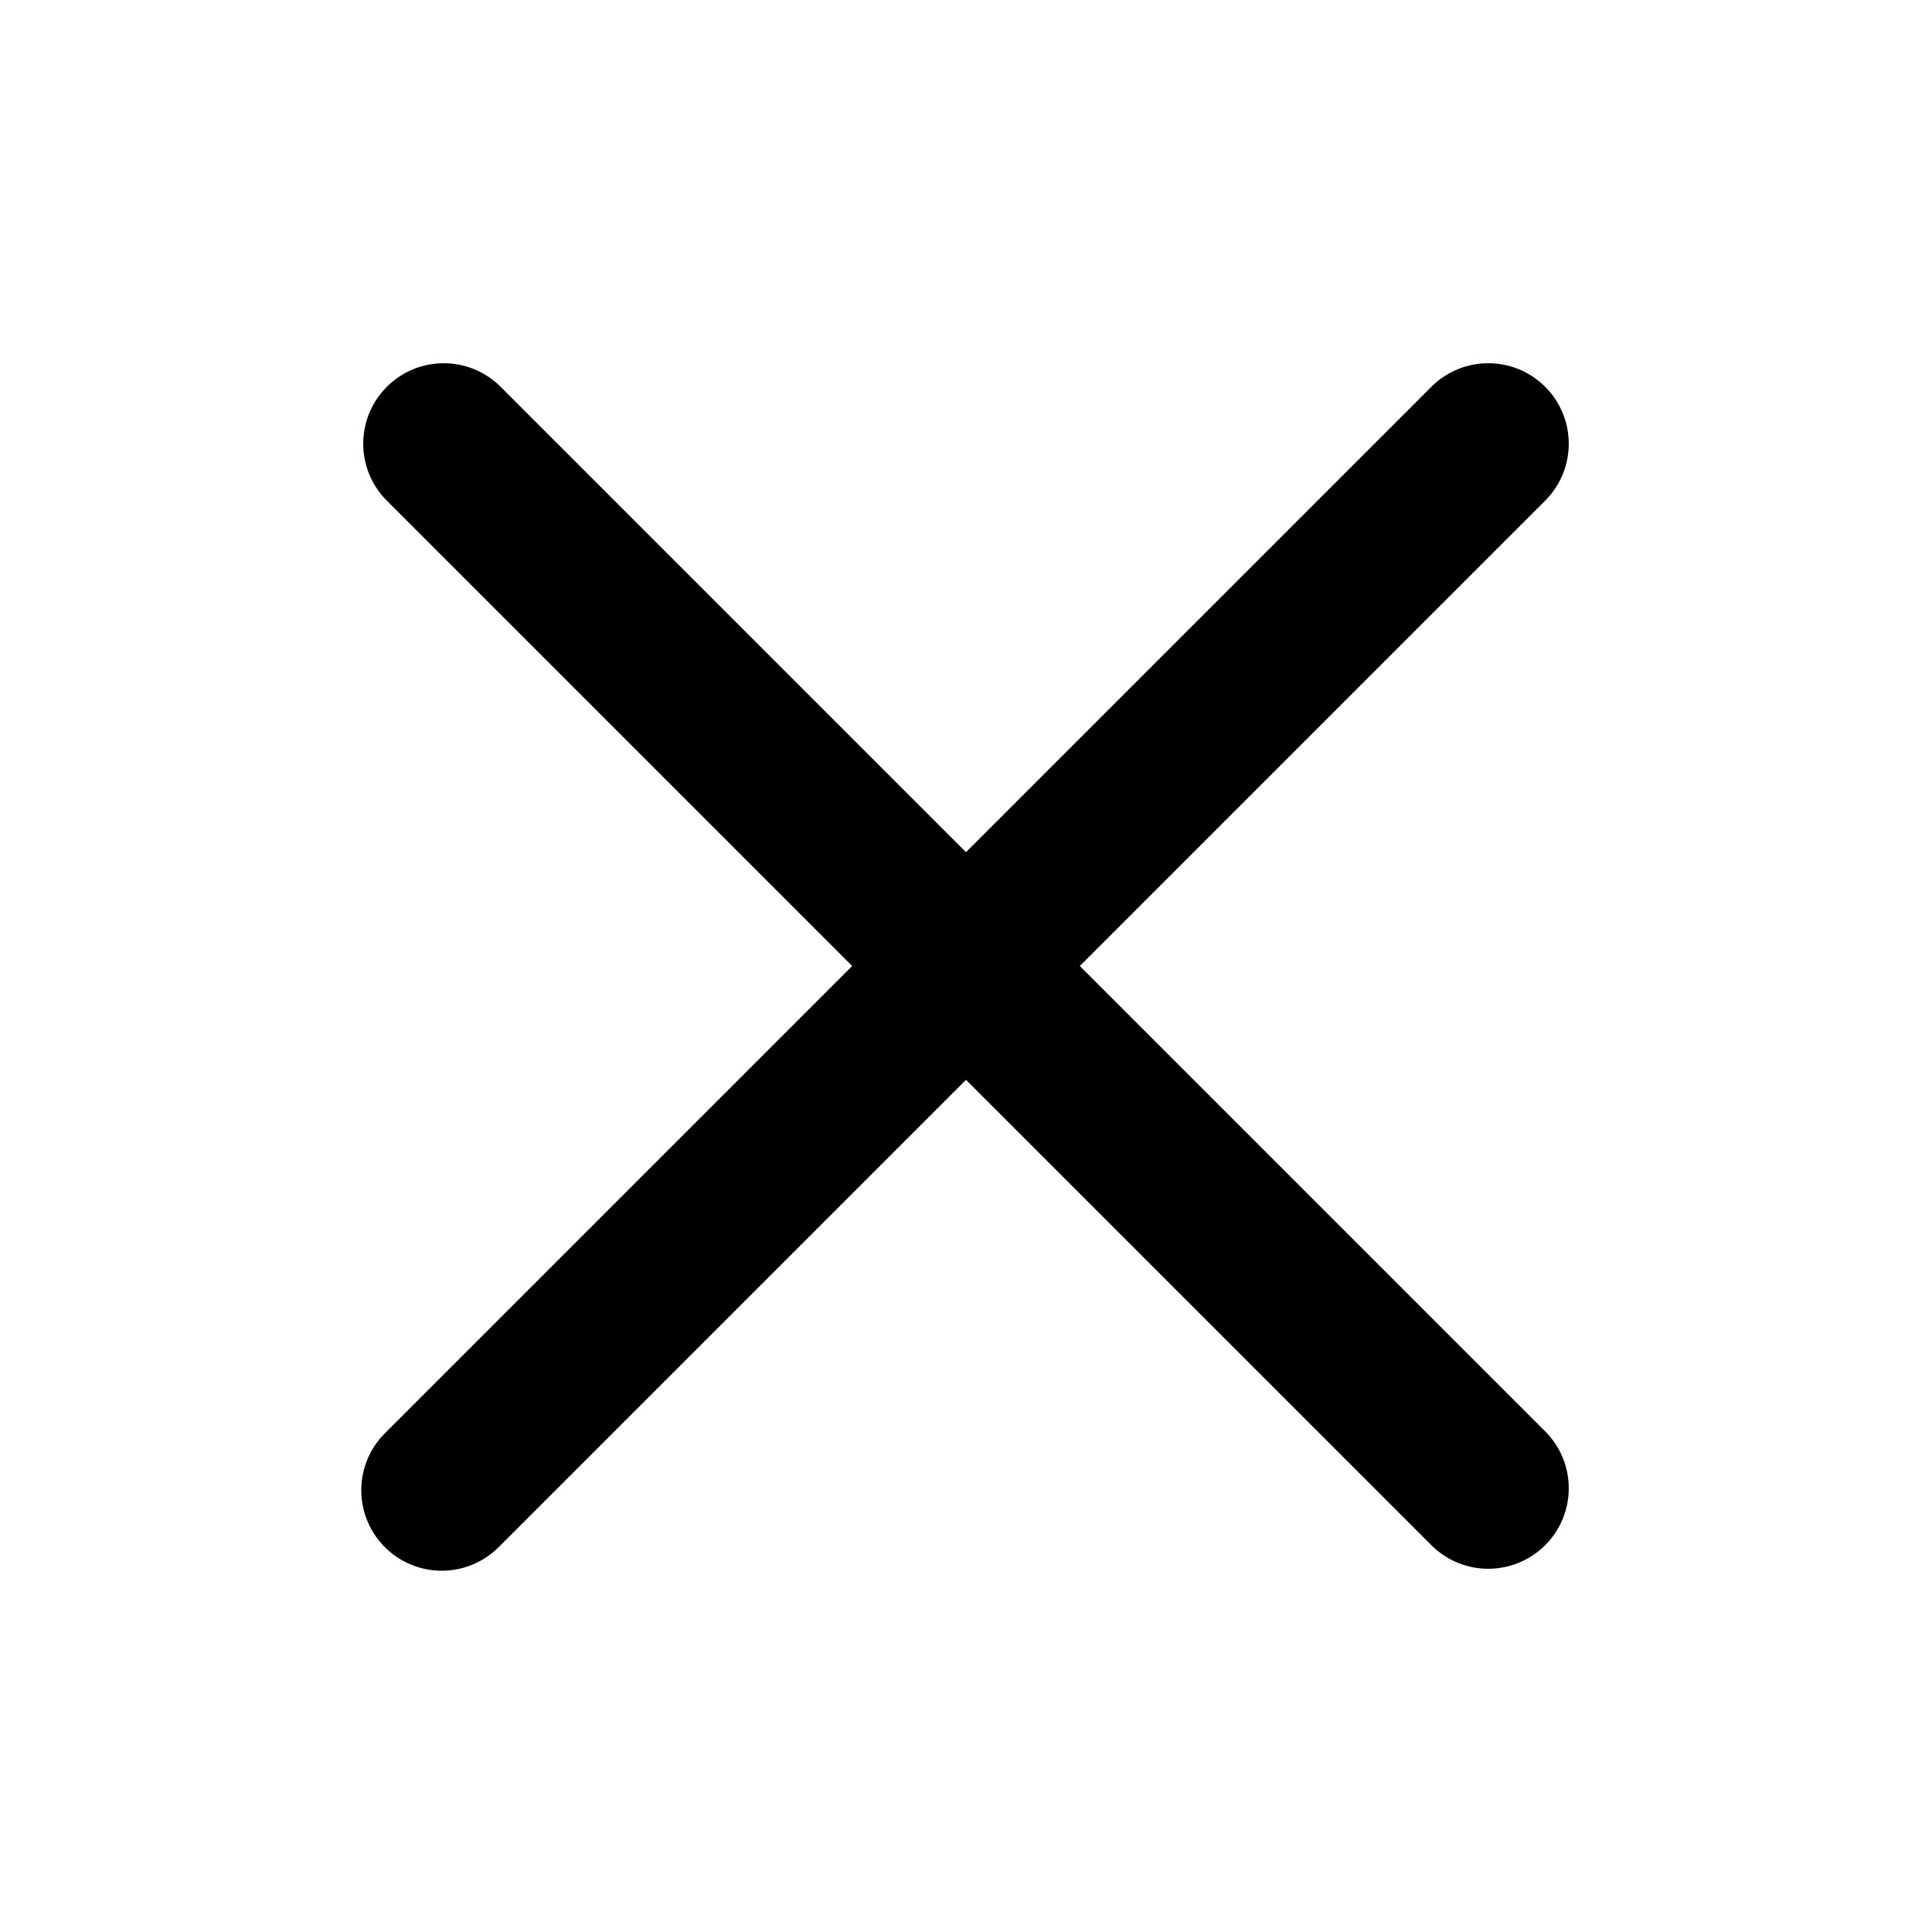
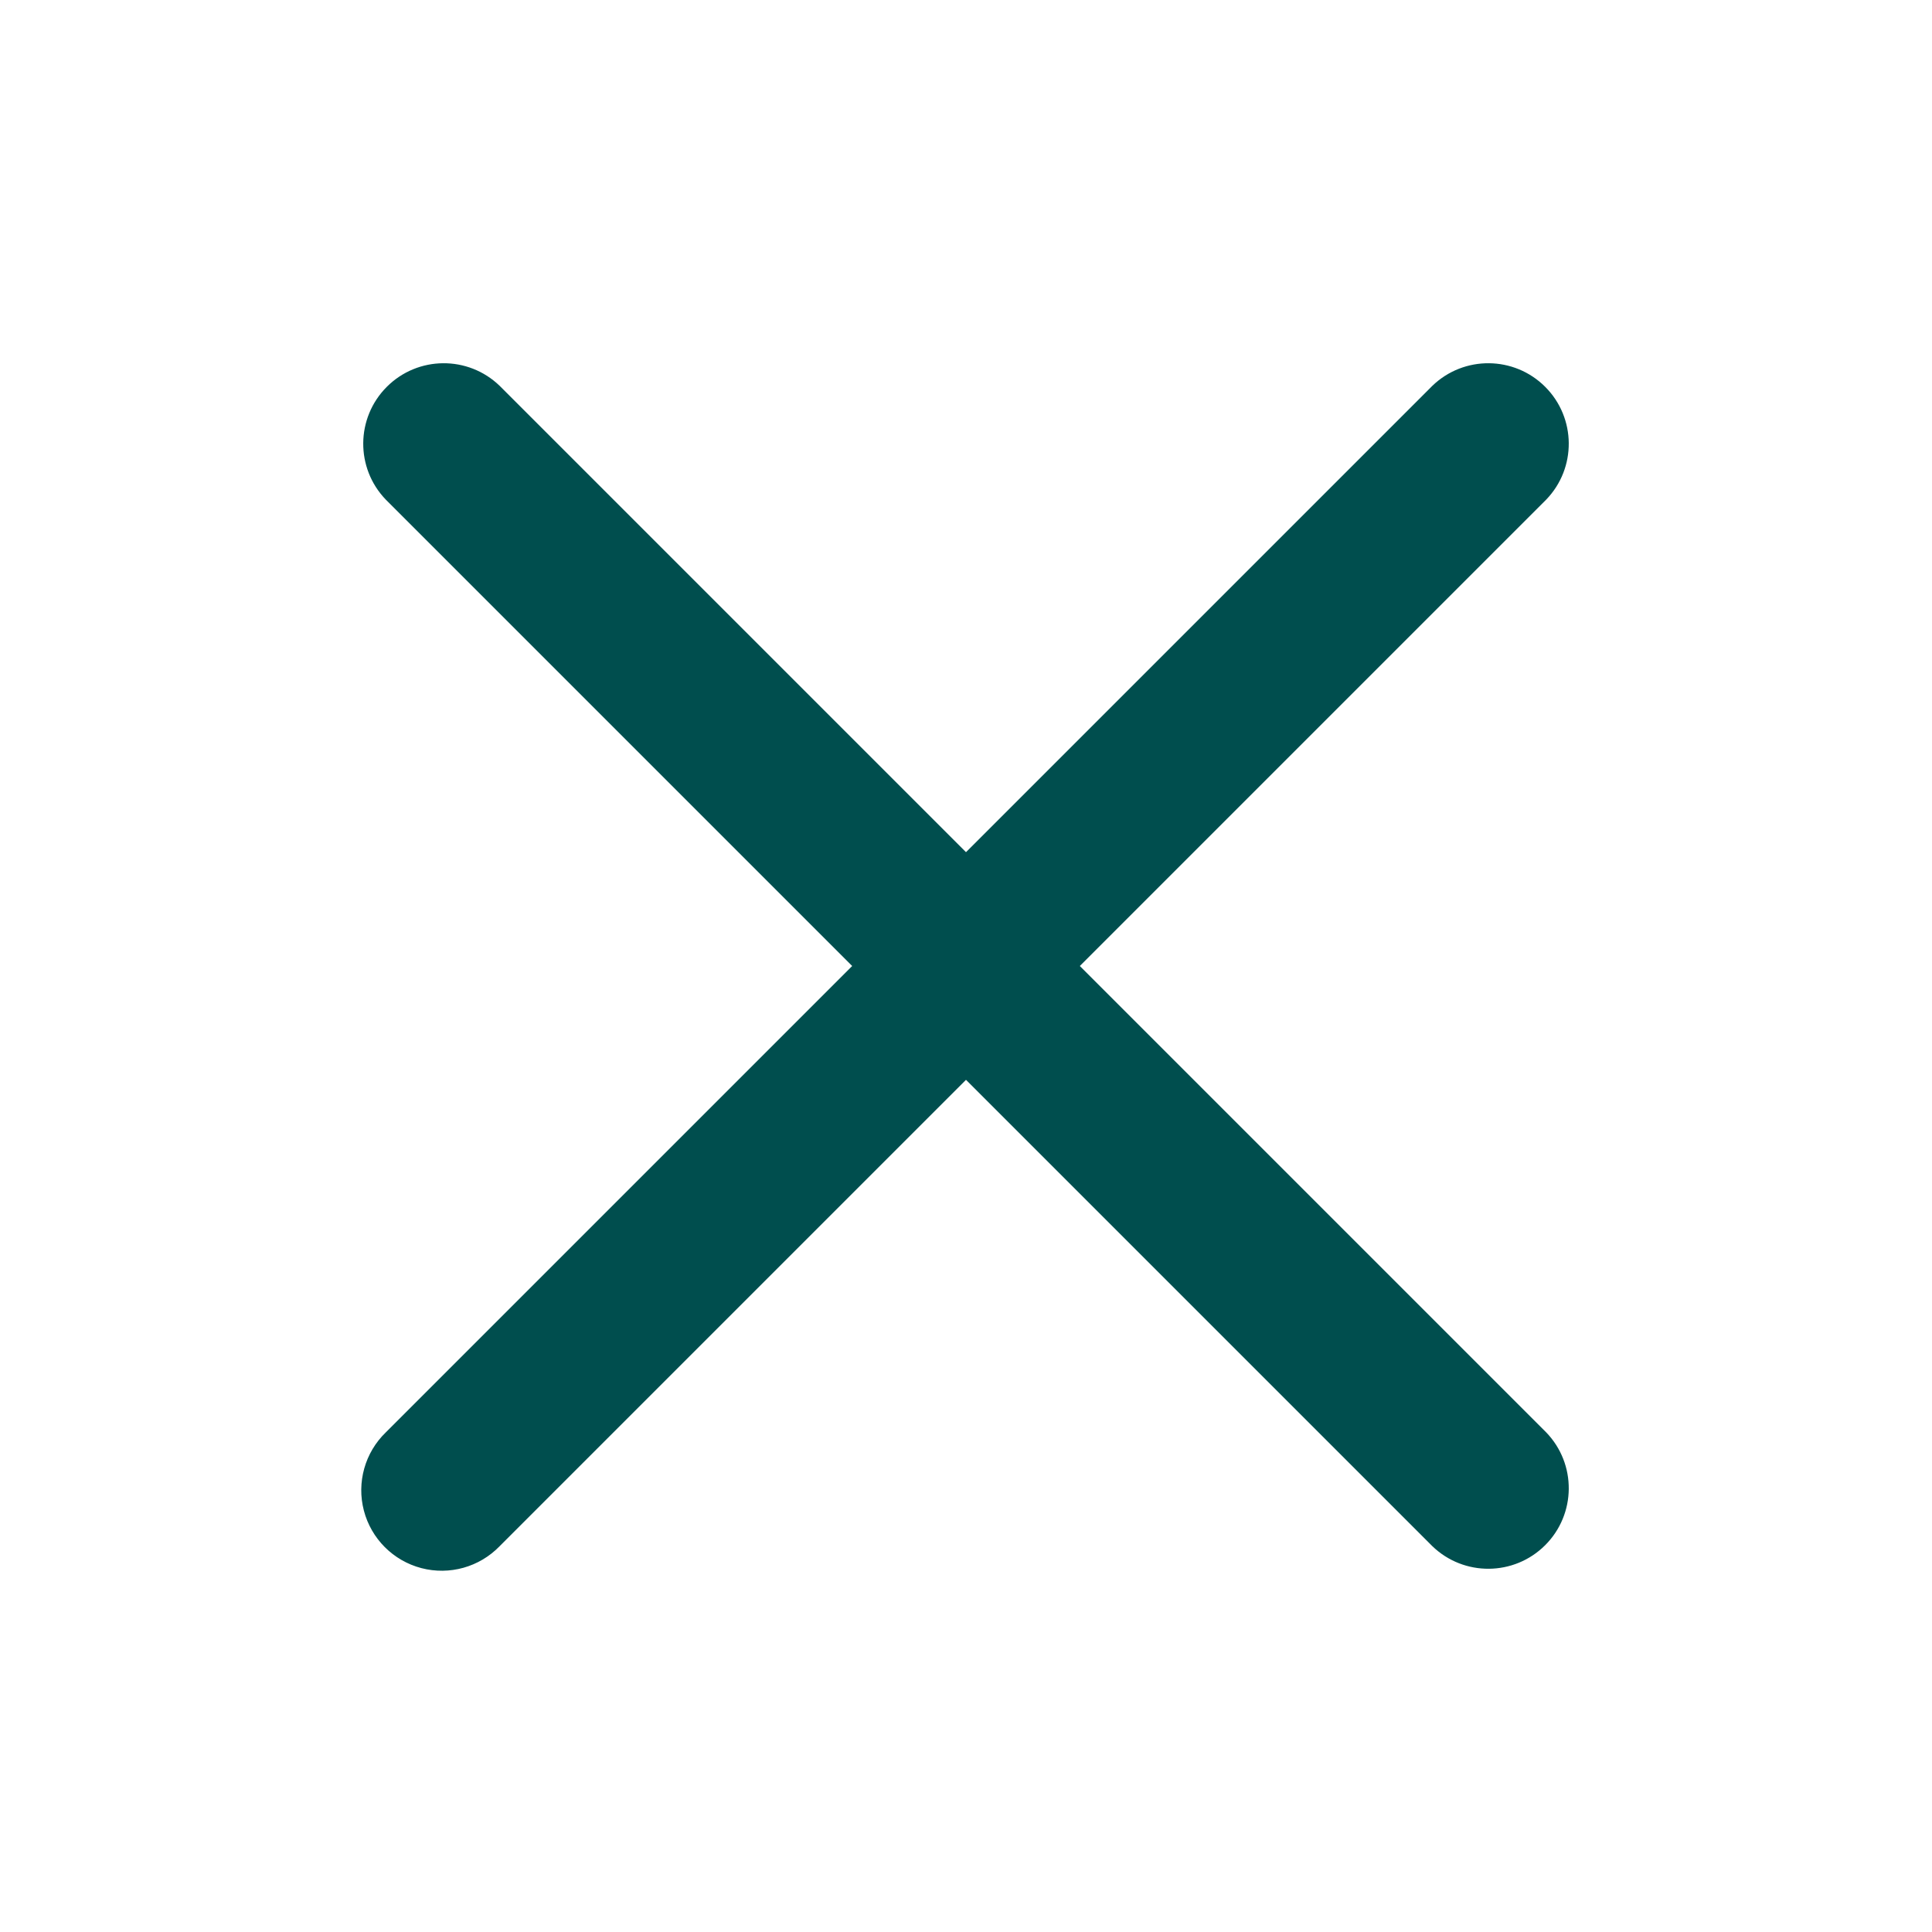
<svg xmlns="http://www.w3.org/2000/svg" width="800px" height="800px" viewBox="0 0 24 24" fill="none">
-   <path fill-rule="evenodd" clip-rule="evenodd" d="M19.207 6.207a1 1 0 0 0-1.414-1.414L12 10.586 6.207 4.793a1 1 0 0 0-1.414 1.414L10.586 12l-5.793 5.793a1 1 0 1 0 1.414 1.414L12 13.414l5.793 5.793a1 1 0 0 0 1.414-1.414L13.414 12l5.793-5.793z" fill="#000000" />
+   <path fill-rule="evenodd" clip-rule="evenodd" d="M19.207 6.207a1 1 0 0 0-1.414-1.414L12 10.586 6.207 4.793a1 1 0 0 0-1.414 1.414L10.586 12l-5.793 5.793a1 1 0 1 0 1.414 1.414L12 13.414l5.793 5.793a1 1 0 0 0 1.414-1.414L13.414 12l5.793-5.793z" fill="#004e4e" />
</svg>
